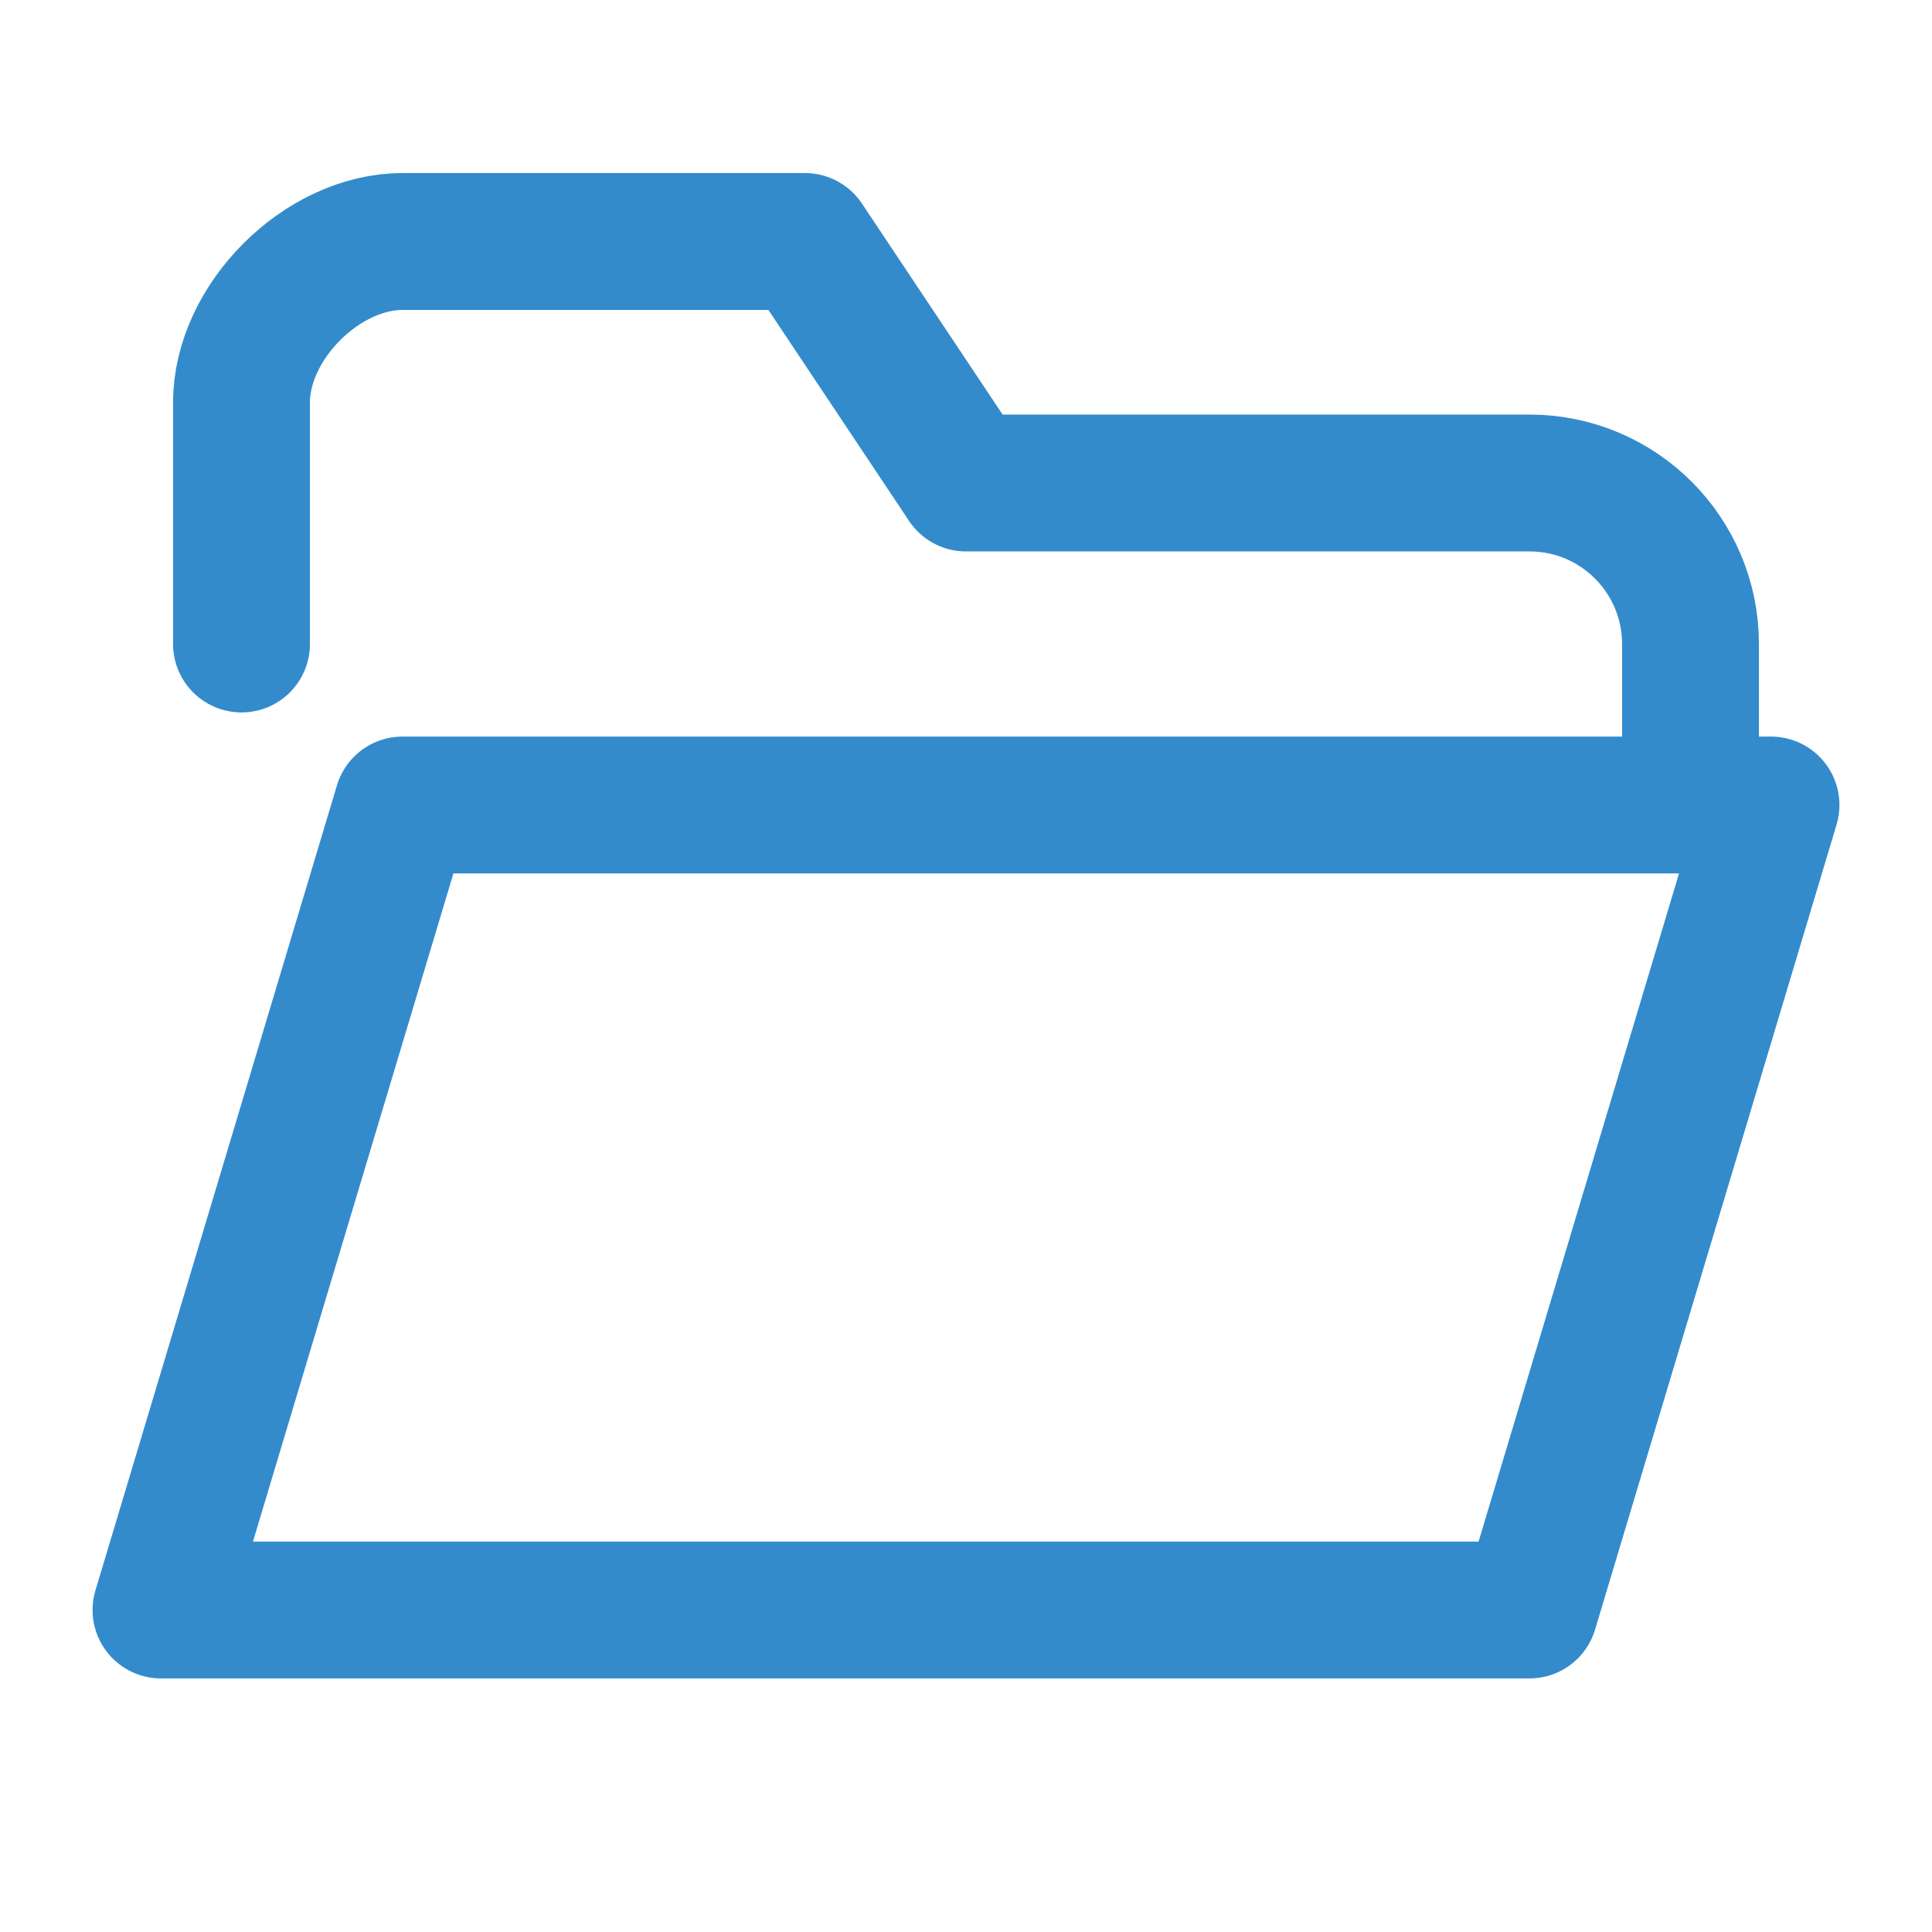
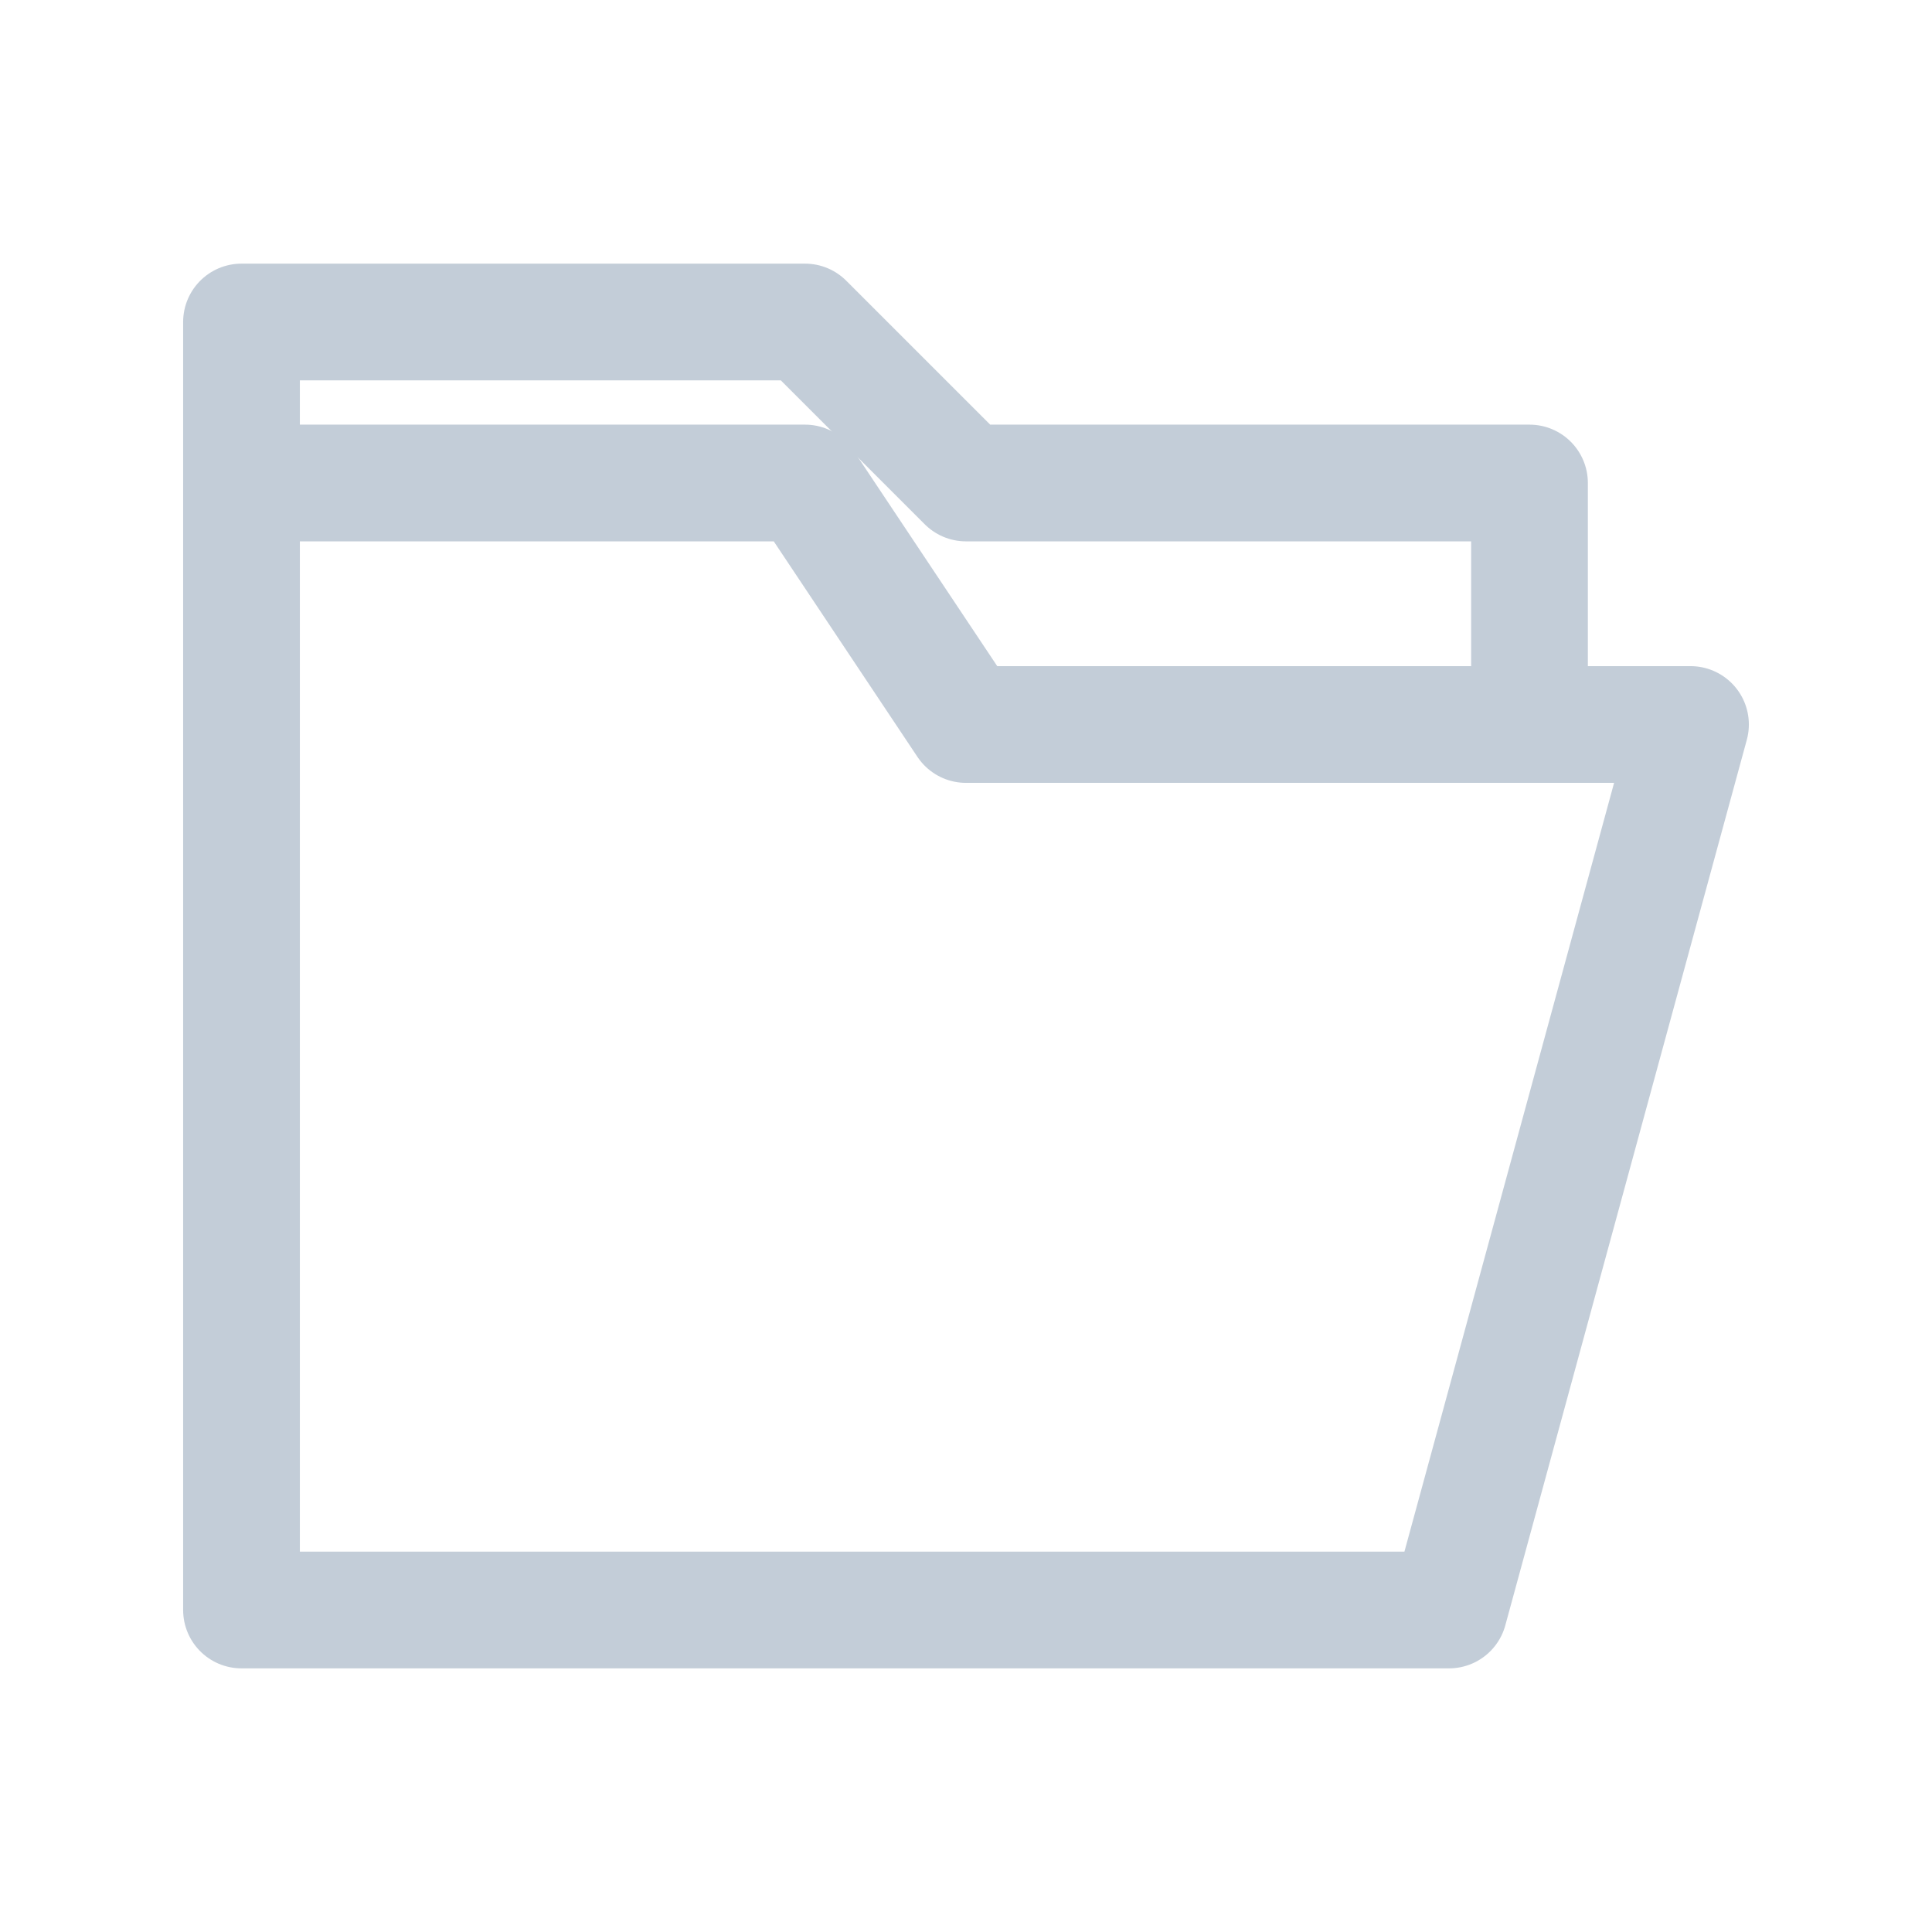
- <svg xmlns="http://www.w3.org/2000/svg" width="24" height="24" viewBox="0 0 24 24" fill="none" stroke="#338bcc" stroke-width="1.7" stroke-linecap="round" stroke-linejoin="round">
-   <path d="M3 8V5c0-1 1-2 2-2h5l2 3h7a2 2 0 0 1 2 2v2" />
-   <path d="M2 20l3-10h17l-3 10H2z" />
+ <svg xmlns="http://www.w3.org/2000/svg" width="24" height="24" viewBox="0 0 24 24" fill="none" stroke="#c3cdd8" stroke-width="1.45" stroke-linecap="round" stroke-linejoin="round">
+   <path d="M3 6h7l2 3h9l-3 11H3z" fill="none" fill-opacity="1" />
+   <path d="M3 10V4h7l2 2h7v3" />
</svg>
